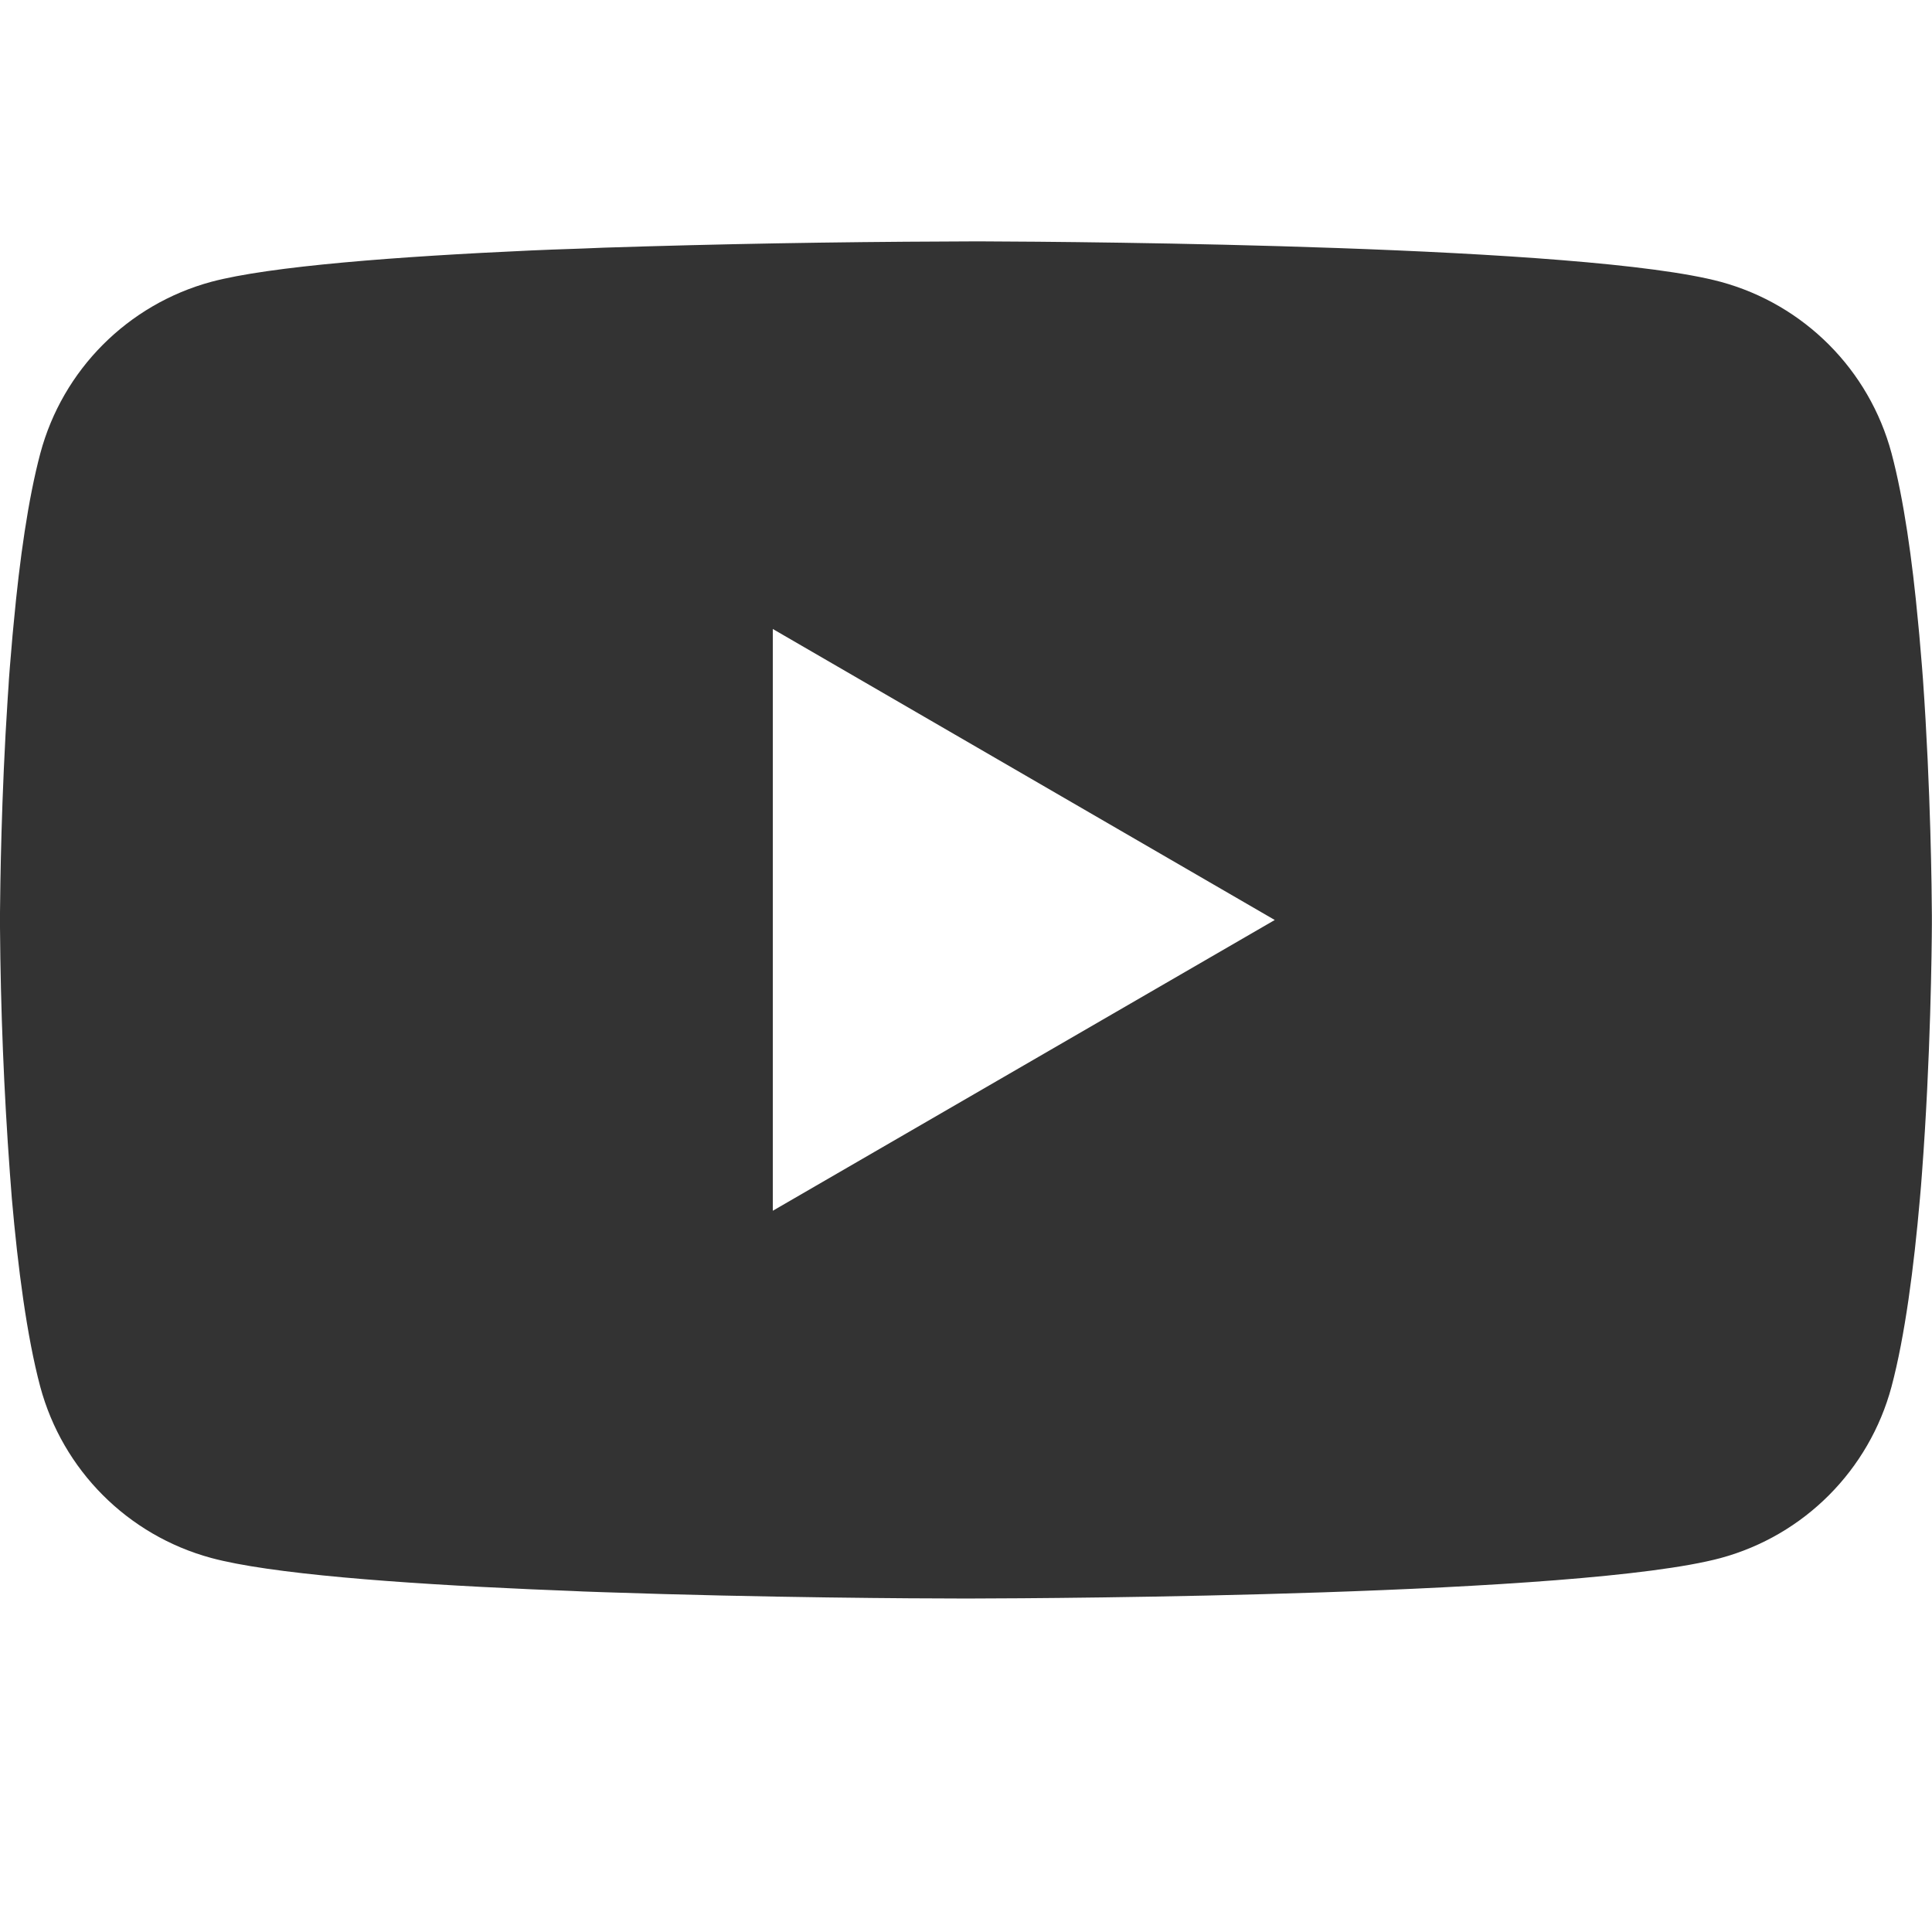
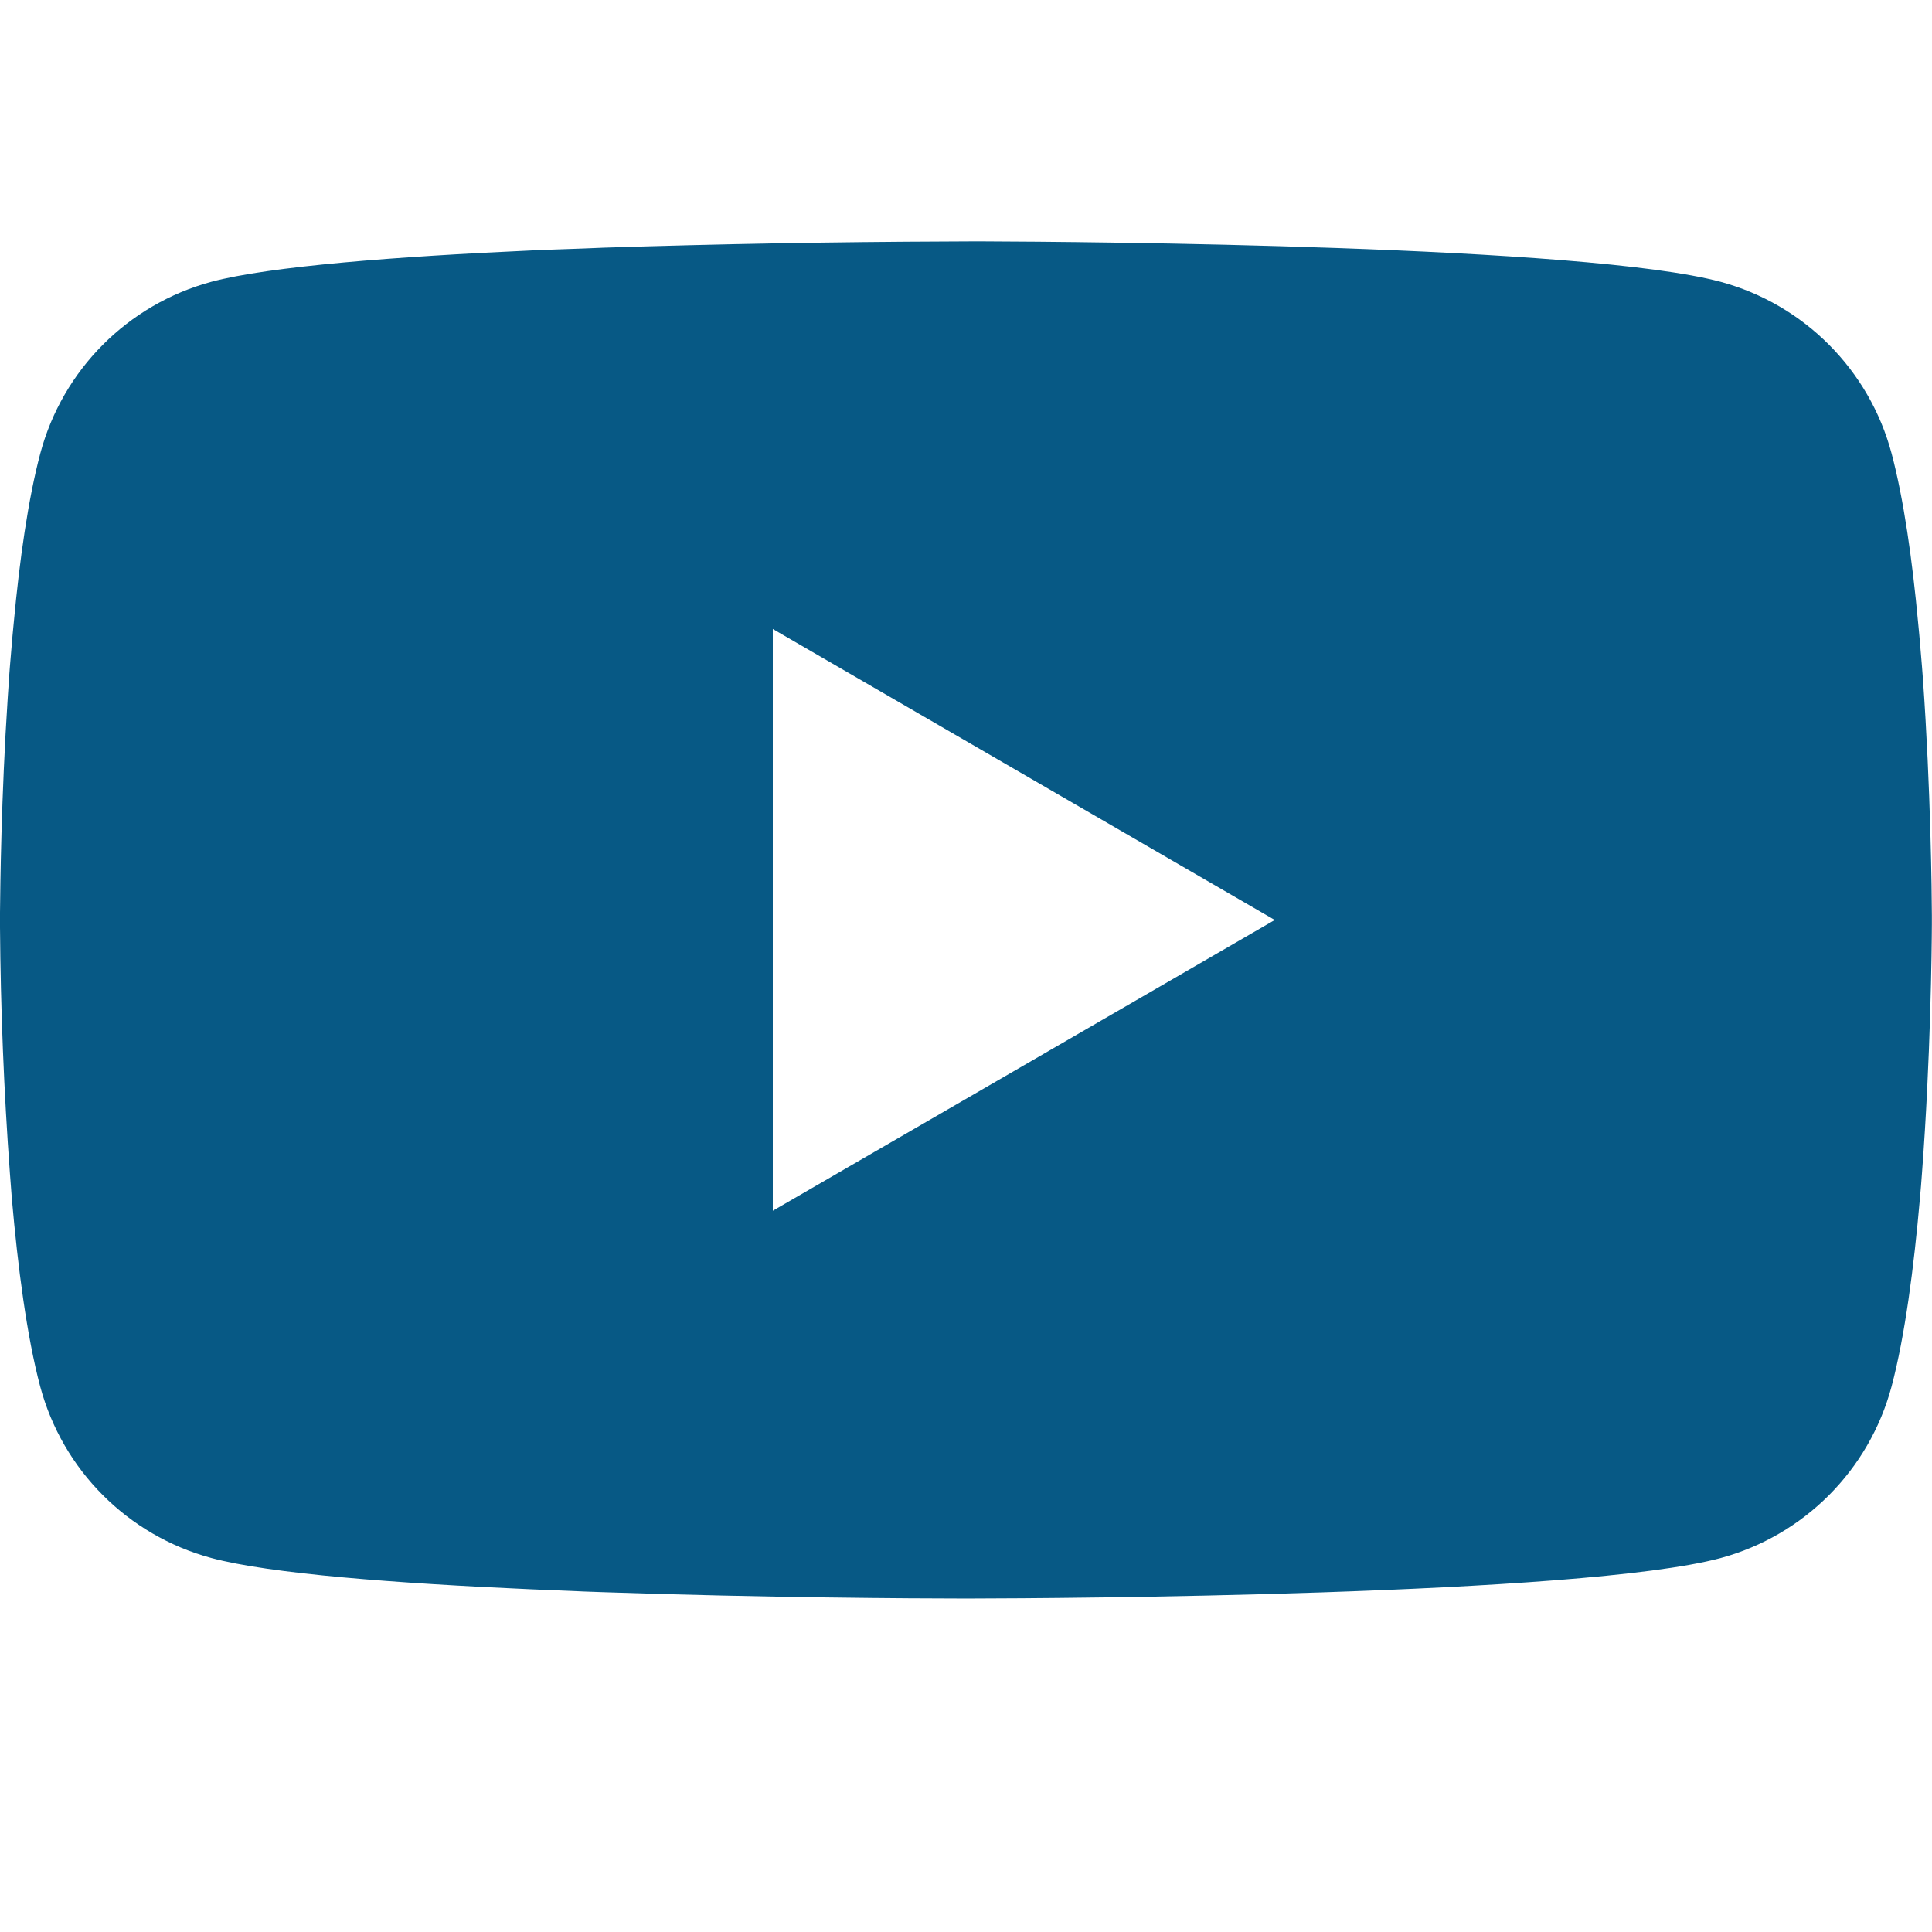
<svg xmlns="http://www.w3.org/2000/svg" width="16" height="16" viewBox="0 0 16 16">
-   <path d="M8.051 1.999h.089c.822.003 4.987.033 6.11.335a2.01 2.01 0 0 1 1.415 1.42c.101.38.172.883.22 1.402l.01.104.022.26.008.104c.065.914.073 1.77.074 1.957v.075c-.001.194-.01 1.108-.082 2.06l-.008.105-.009.104c-.05.572-.124 1.14-.235 1.558a2.01 2.01 0 0 1-1.415 1.42c-1.16.312-5.569.334-6.18.335h-.142c-.309 0-1.587-.006-2.927-.052l-.17-.006-.087-.004-.171-.007-.171-.007c-1.11-.049-2.167-.128-2.654-.26a2.01 2.01 0 0 1-1.415-1.419c-.111-.417-.185-.986-.235-1.558L.09 9.82l-.008-.104A31 31 0 0 1 0 7.68v-.123c.002-.215.01-.958.064-1.778l.007-.103.003-.052.008-.104.022-.26.01-.104c.048-.519.119-1.023.22-1.402a2.01 2.01 0 0 1 1.415-1.42c.487-.13 1.544-.21 2.654-.26l.17-.007.172-.006.086-.003.171-.007A100 100 0 0 1 7.858 2zM6.4 5.209v4.818l4.157-2.408z" fill="#333" />
+   <path d="M8.051 1.999h.089c.822.003 4.987.033 6.11.335a2.01 2.01 0 0 1 1.415 1.42c.101.38.172.883.22 1.402l.01.104.022.26.008.104c.065.914.073 1.77.074 1.957v.075c-.001.194-.01 1.108-.082 2.06l-.008.105-.009.104c-.05.572-.124 1.14-.235 1.558a2.01 2.01 0 0 1-1.415 1.42c-1.16.312-5.569.334-6.18.335h-.142c-.309 0-1.587-.006-2.927-.052l-.17-.006-.087-.004-.171-.007-.171-.007c-1.11-.049-2.167-.128-2.654-.26a2.01 2.01 0 0 1-1.415-1.419c-.111-.417-.185-.986-.235-1.558L.09 9.82l-.008-.104A31 31 0 0 1 0 7.68v-.123c.002-.215.01-.958.064-1.778l.007-.103.003-.052.008-.104.022-.26.01-.104c.048-.519.119-1.023.22-1.402a2.01 2.01 0 0 1 1.415-1.42c.487-.13 1.544-.21 2.654-.26l.17-.007.172-.006.086-.003.171-.007A100 100 0 0 1 7.858 2zM6.4 5.209v4.818l4.157-2.408z" fill="#075985" />
</svg>
